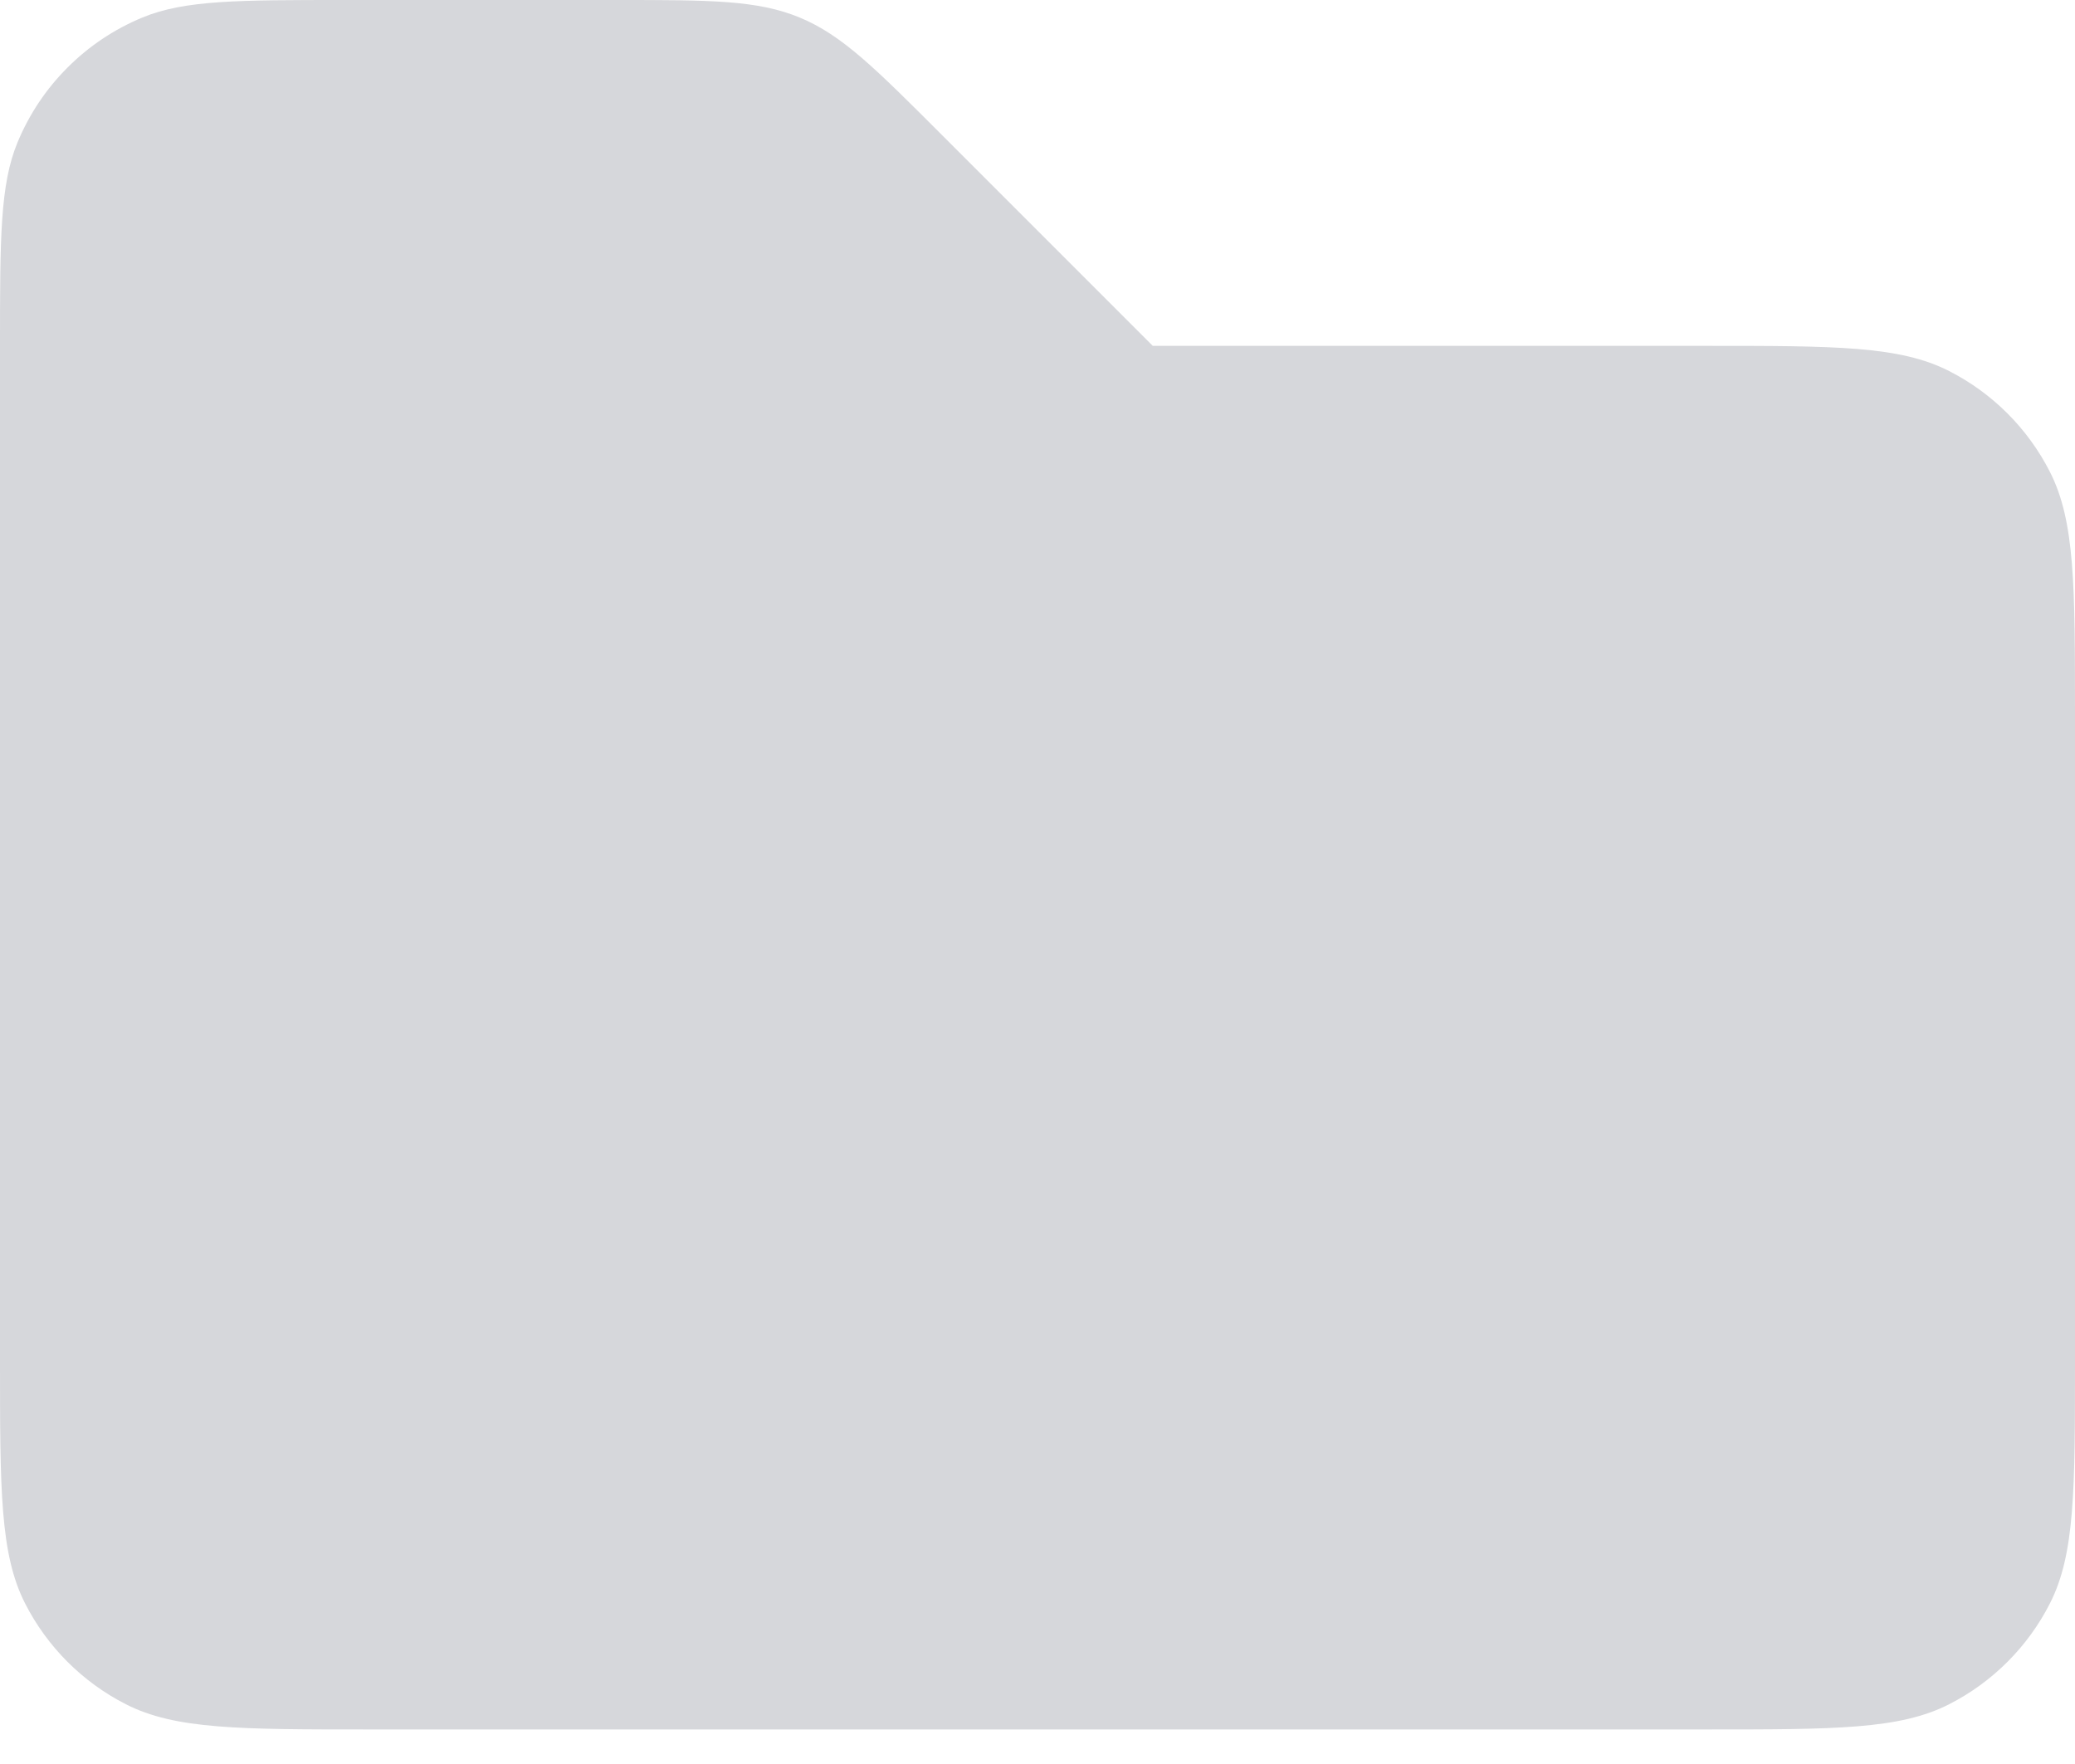
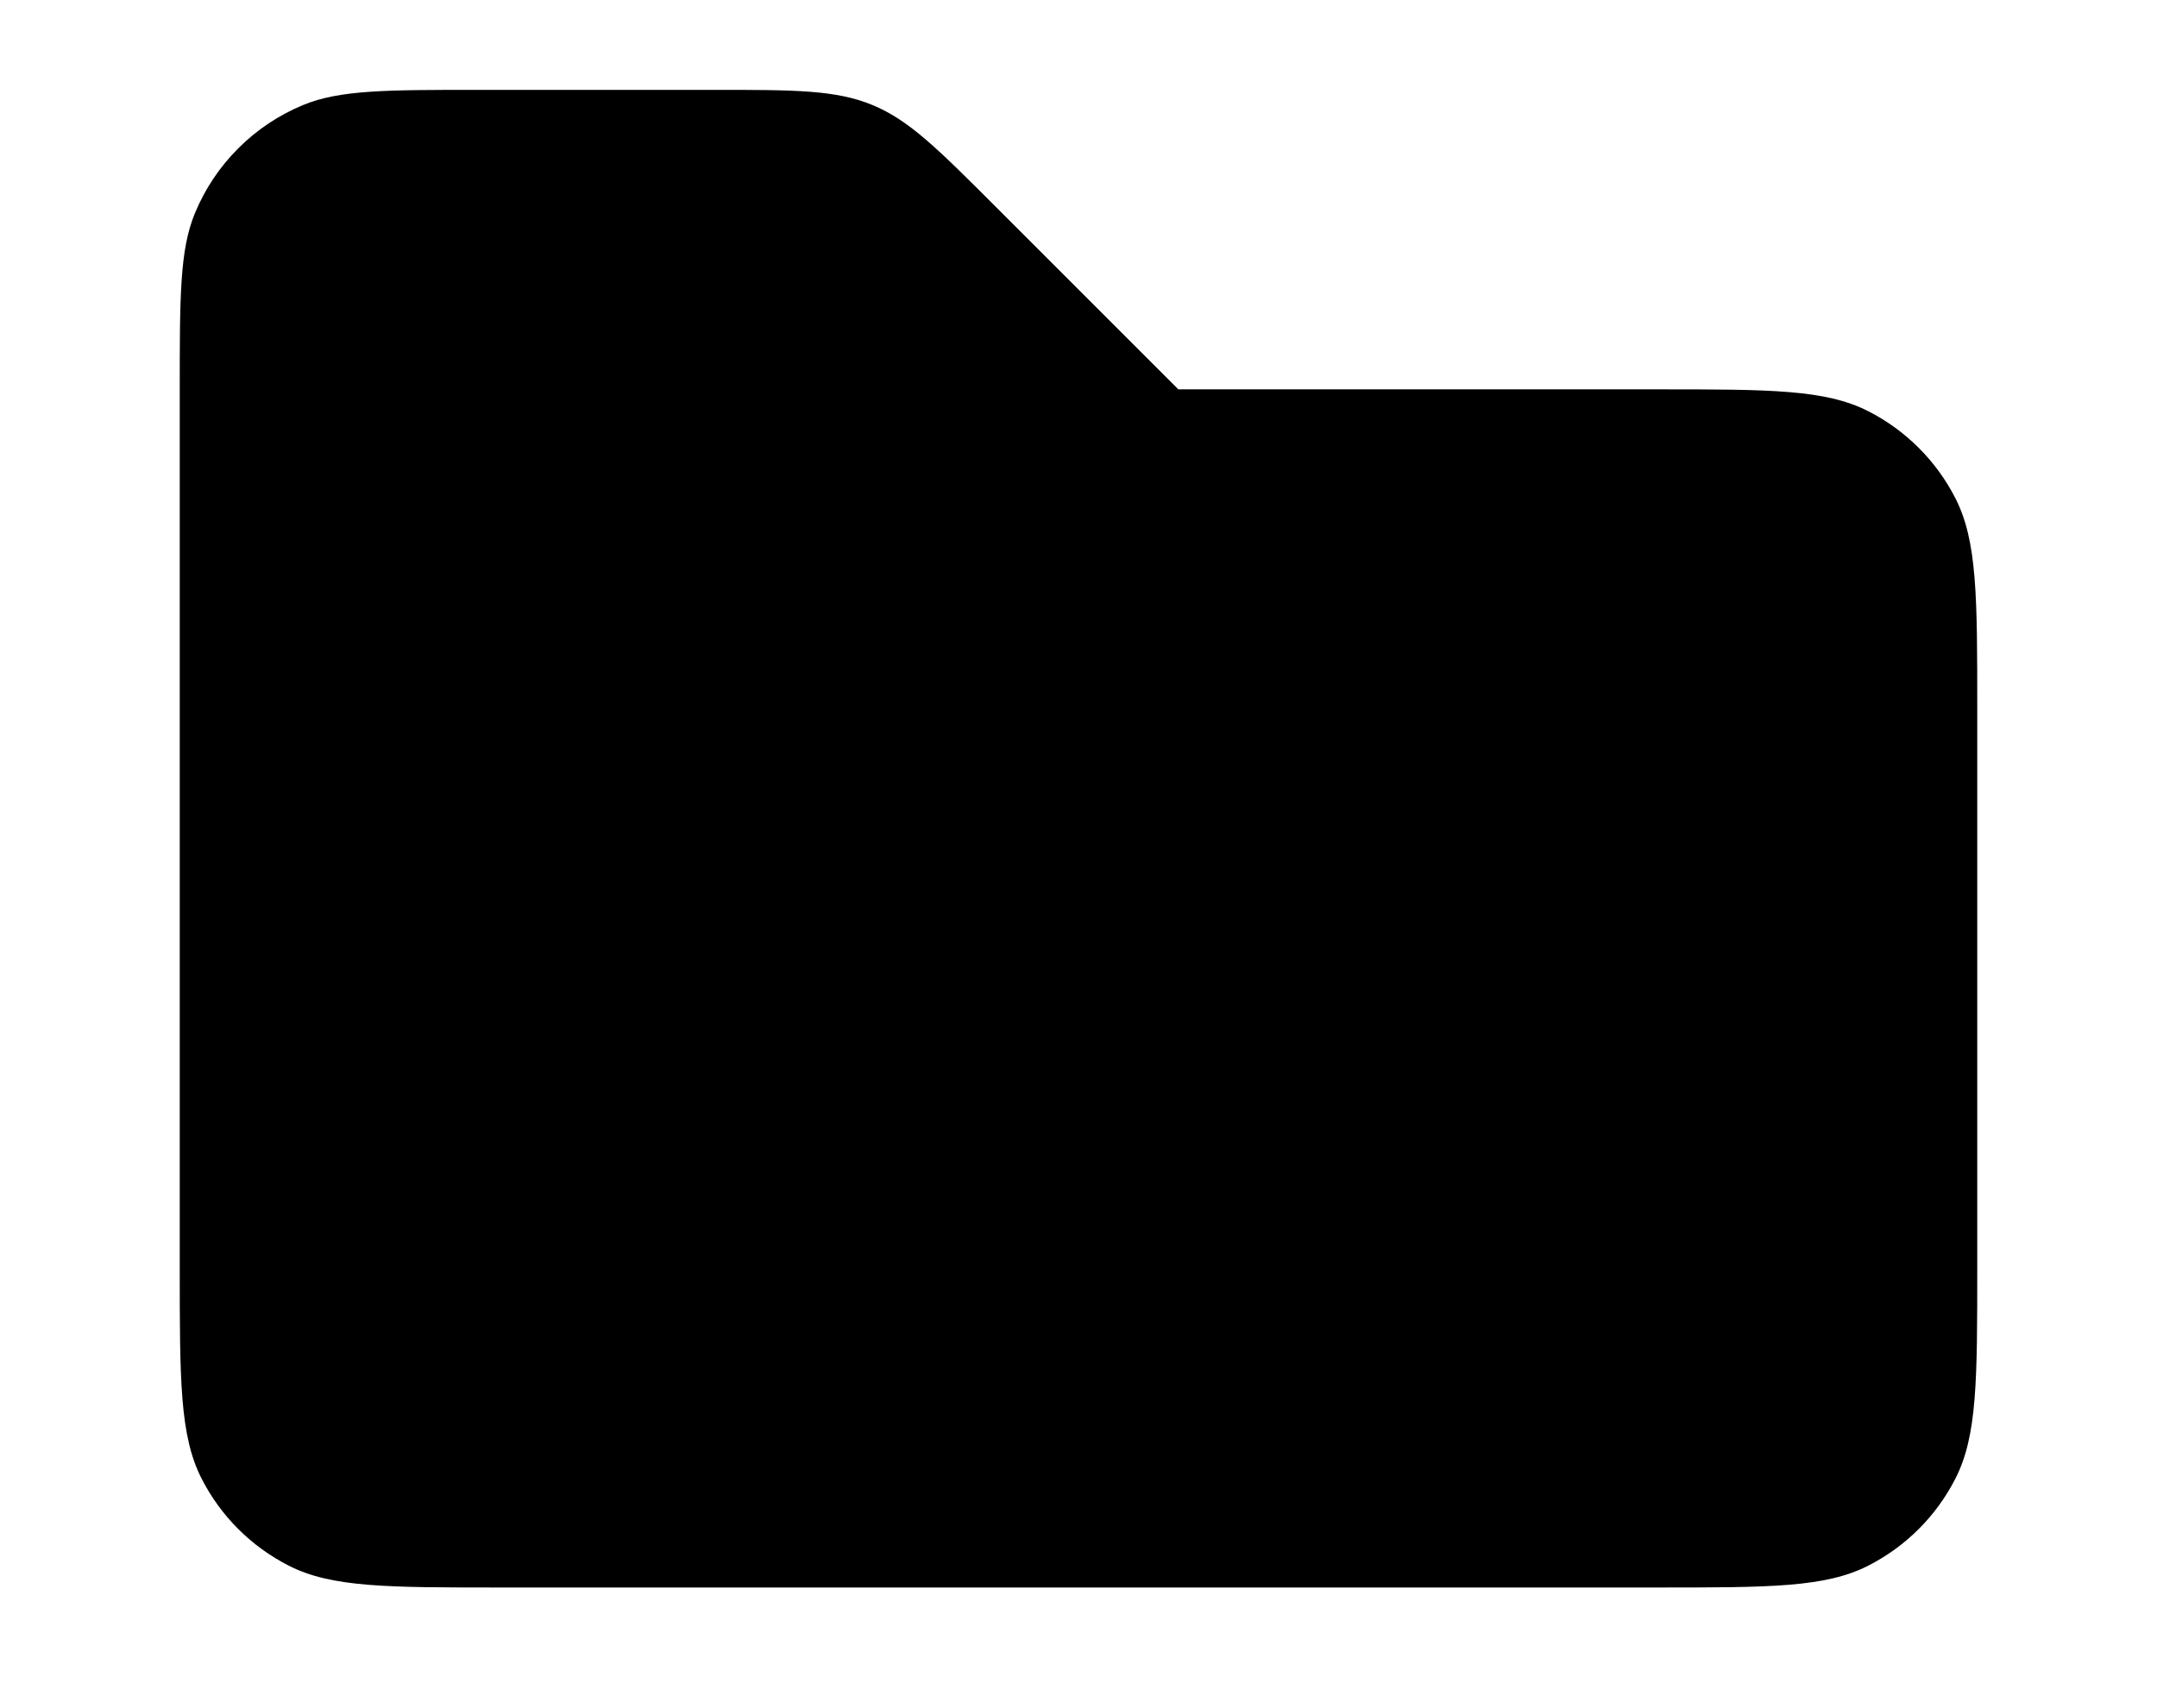
- <svg xmlns="http://www.w3.org/2000/svg" width="20" height="17" viewBox="0 0 20 17" fill="none">
-   <path d="M0 3.333H16.444C17.689 3.333 18.311 3.333 18.787 3.576C19.205 3.789 19.545 4.129 19.758 4.547C20 5.022 20 5.644 20 6.889V13.111C20 14.356 20 14.978 19.758 15.453C19.545 15.871 19.205 16.211 18.787 16.424C18.311 16.667 17.689 16.667 16.444 16.667H3.556C2.311 16.667 1.689 16.667 1.213 16.424C0.795 16.211 0.455 15.871 0.242 15.453C-5.96046e-08 14.978 0 14.356 0 13.111V3.333ZM0 3.333C0 2.298 -4.47035e-08 1.78 0.169 1.372C0.281 1.102 0.444 0.857 0.651 0.651C0.857 0.444 1.102 0.281 1.372 0.169C1.78 -4.47035e-08 2.298 0 3.333 0H5.937C6.846 0 7.299 -4.47035e-08 7.708 0.169C8.117 0.338 8.438 0.66 9.08 1.302L11.111 3.333H0Z" fill="#D6D7DB" />
-   <path d="M6.668 10H10.001H6.668ZM10.001 10H13.335H10.001ZM10.001 10V13.333V10ZM10.001 10V6.667V10Z" fill="#D6D7DB" />
+ <svg xmlns="http://www.w3.org/2000/svg" width="24" height="19" viewBox="0 0 24 19" fill="none">
+   <path d="M2 4.333H18.444C19.689 4.333 20.311 4.333 20.787 4.576C21.205 4.789 21.545 5.129 21.758 5.547C22 6.022 22 6.644 22 7.889V14.111C22 15.356 22 15.978 21.758 16.453C21.545 16.872 21.205 17.211 20.787 17.424C20.311 17.667 19.689 17.667 18.444 17.667H5.556C4.311 17.667 3.689 17.667 3.213 17.424C2.795 17.211 2.455 16.872 2.242 16.453C2 15.978 2 15.356 2 14.111V4.333ZM2 4.333C2 3.298 2 2.78 2.169 2.372C2.281 2.102 2.444 1.857 2.651 1.651C2.857 1.444 3.102 1.281 3.372 1.169C3.78 1 4.298 1 5.333 1H7.937C8.846 1 9.299 1 9.708 1.169C10.117 1.338 10.438 1.66 11.08 2.302L13.111 4.333H2Z" fill="black" />
+   <path d="M8.668 11H12.001H8.668ZM12.001 11H15.335H12.001ZM12.001 11V14.333V11ZM12.001 11V7.667V11Z" fill="black" />
</svg>
